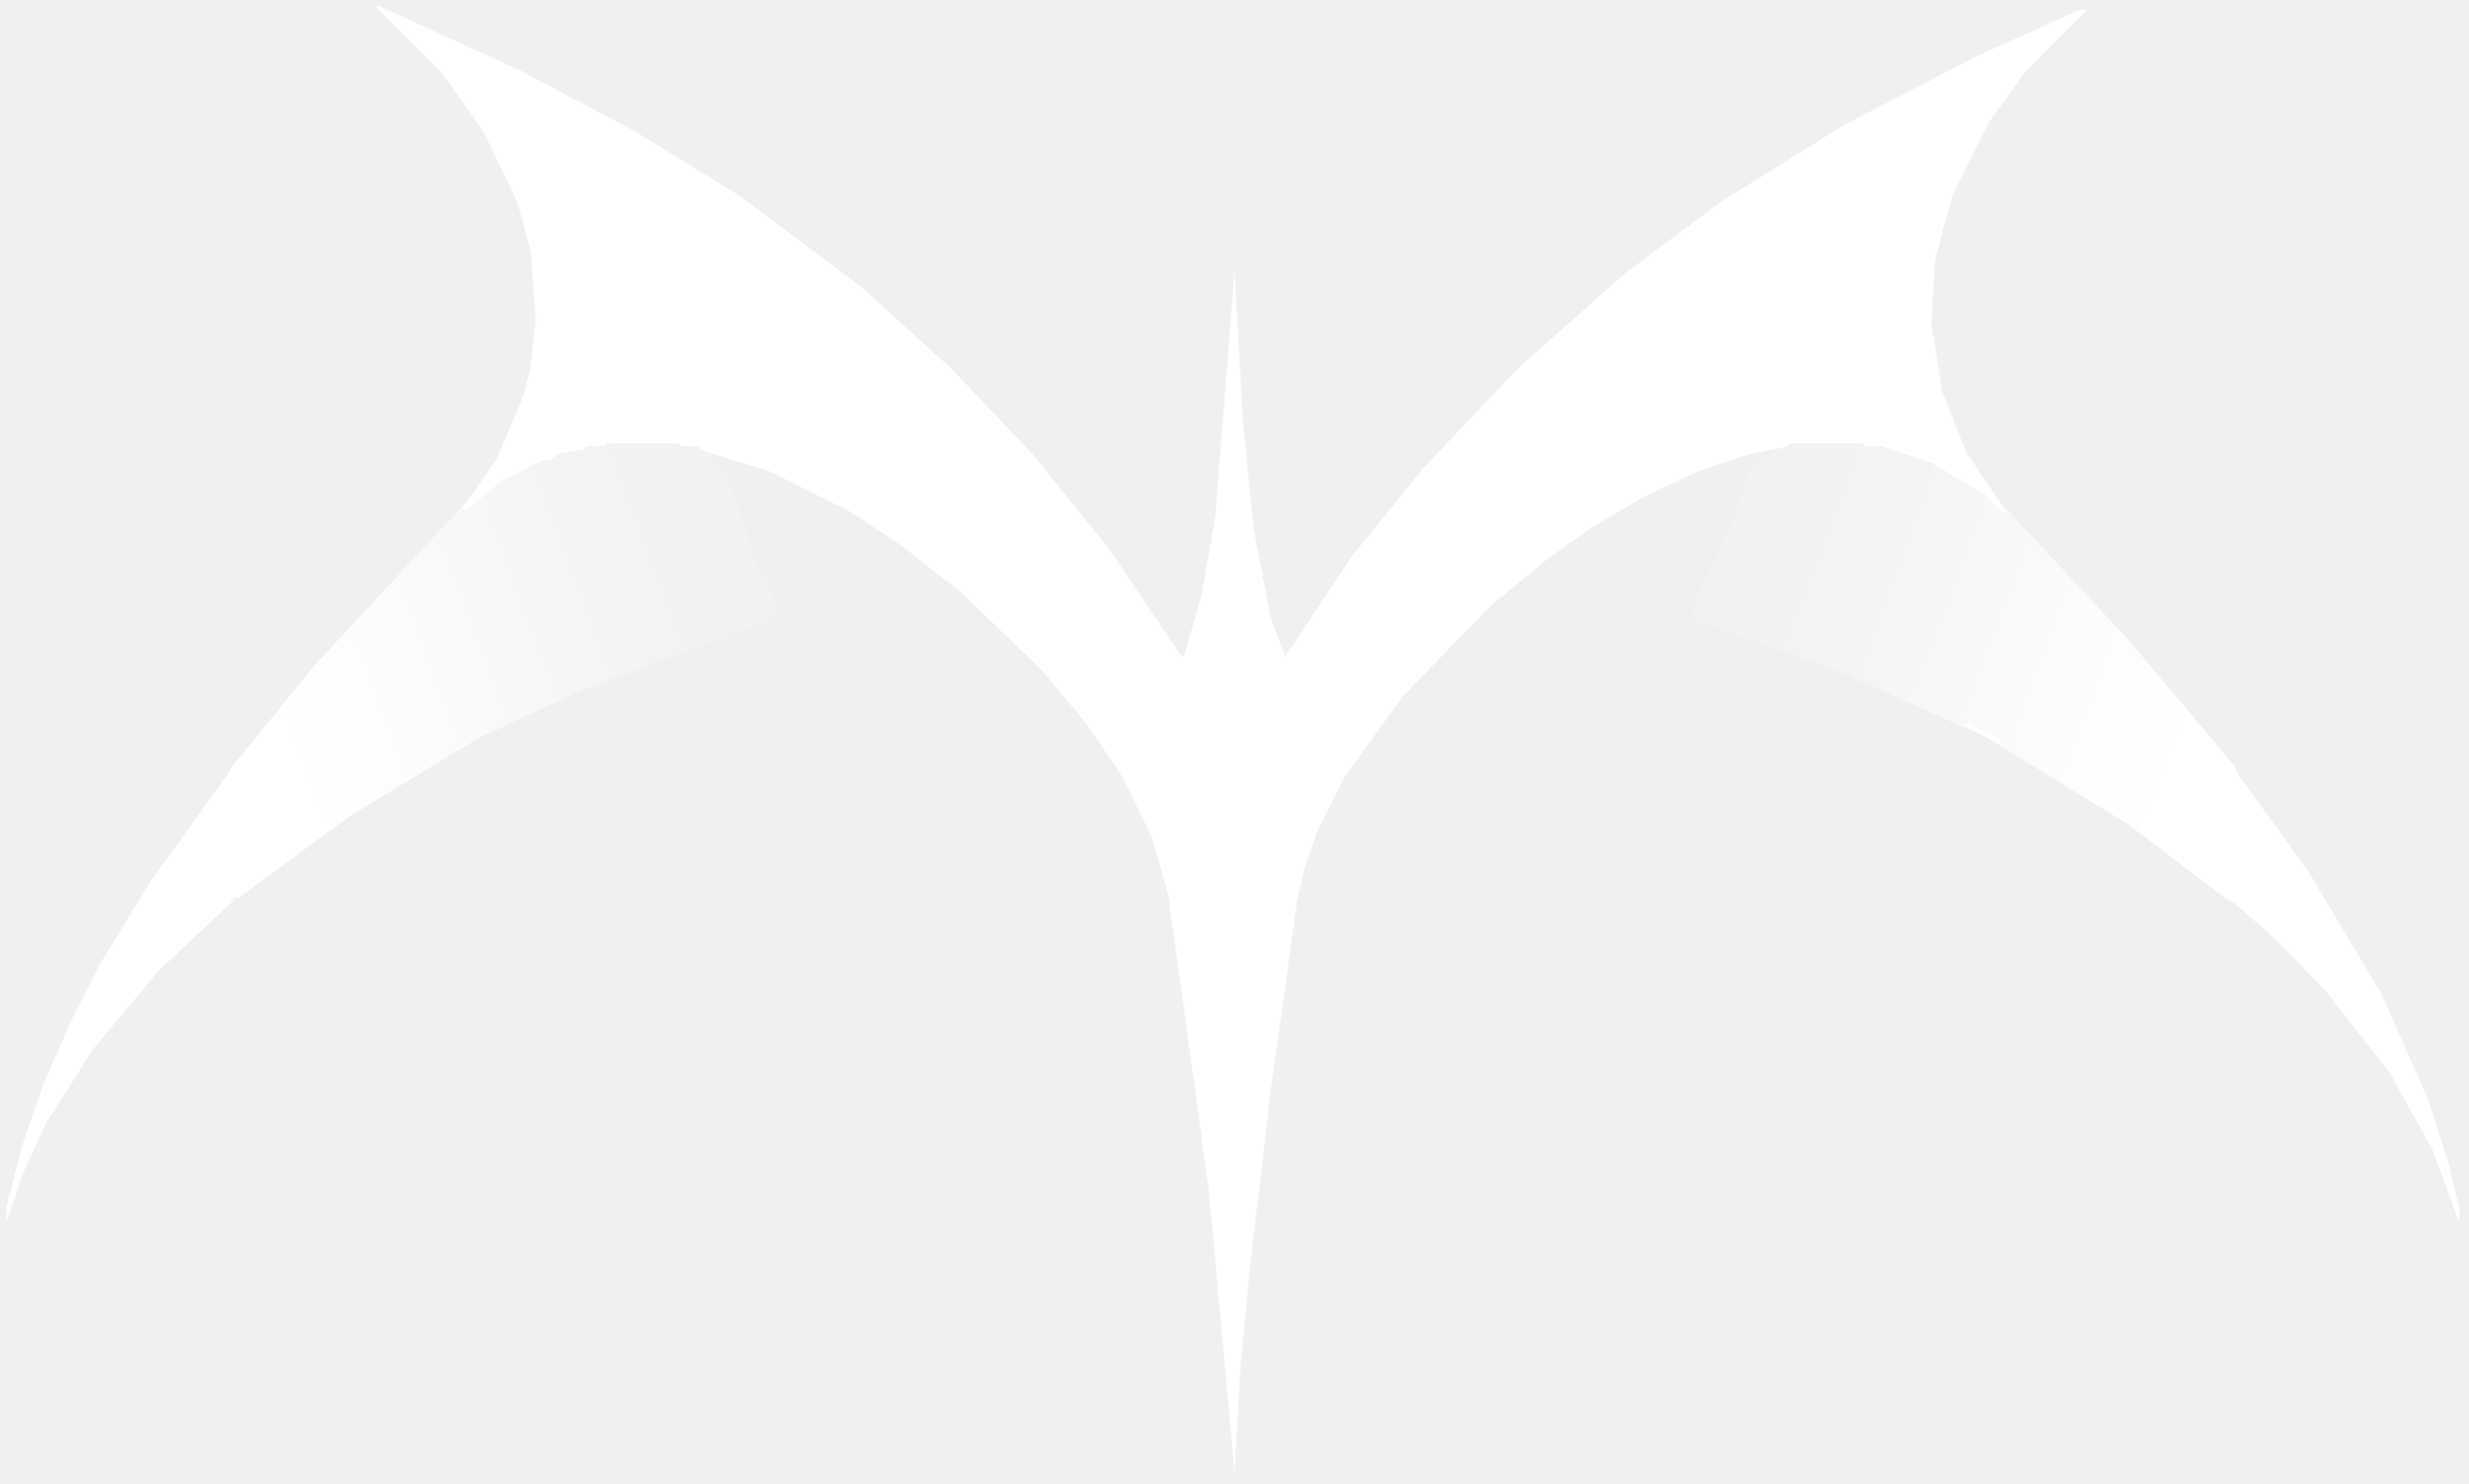
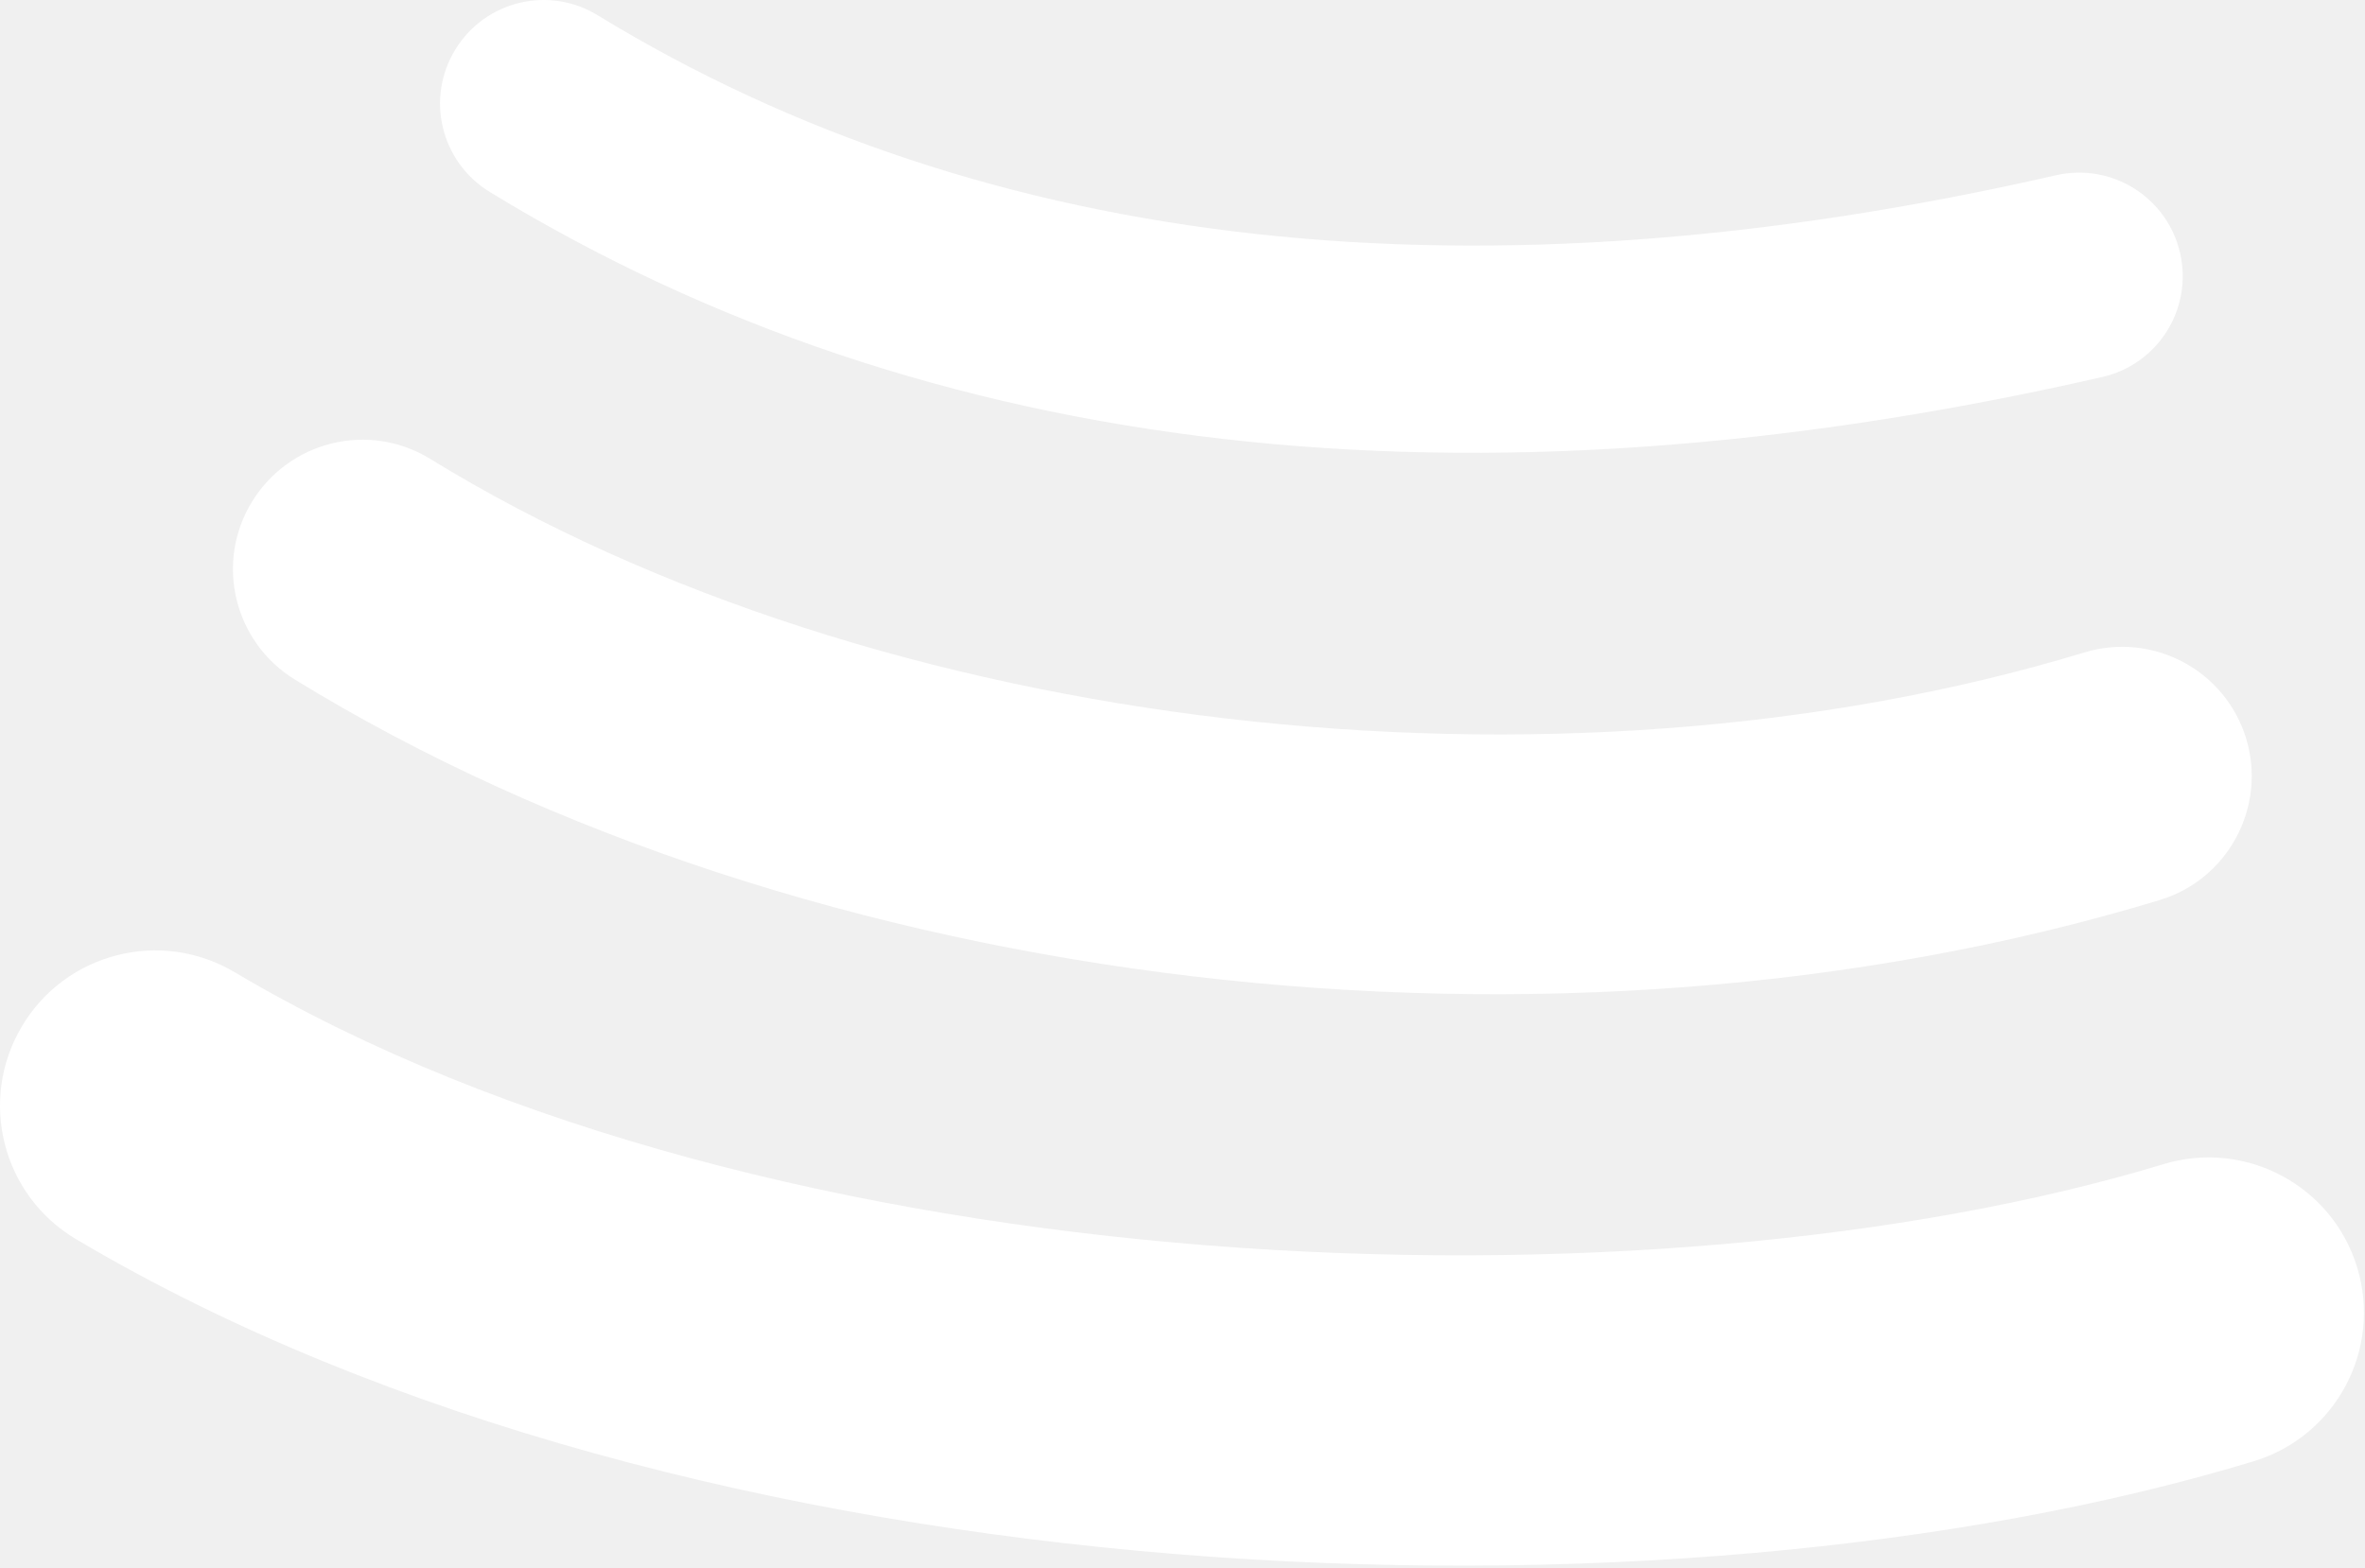
- <svg xmlns="http://www.w3.org/2000/svg" width="732" height="440" viewBox="0 0 732 440" fill="none">
-   <defs>
-     <linearGradient id="apptransLeft" x1="324.6" y1="624.9" x2="479.9" y2="566.8" gradientUnits="userSpaceOnUse">
-       <stop offset="0%" stop-color="#ffffff" stop-opacity="1.0" />
-       <stop offset="10%" stop-color="#ffffff" stop-opacity="0.976" />
-       <stop offset="20%" stop-color="#ffffff" stop-opacity="0.914" />
-       <stop offset="30%" stop-color="#ffffff" stop-opacity="0.816" />
-       <stop offset="40%" stop-color="#ffffff" stop-opacity="0.690" />
-       <stop offset="50%" stop-color="#ffffff" stop-opacity="0.549" />
-       <stop offset="60%" stop-color="#ffffff" stop-opacity="0.412" />
-       <stop offset="70%" stop-color="#ffffff" stop-opacity="0.286" />
-       <stop offset="80%" stop-color="#ffffff" stop-opacity="0.184" />
-       <stop offset="90%" stop-color="#ffffff" stop-opacity="0.122" />
-       <stop offset="100%" stop-color="#ffffff" stop-opacity="0.102" />
-     </linearGradient>
-     <linearGradient id="apptransRight" x1="929.4" y1="624.9" x2="774.1" y2="566.8" gradientUnits="userSpaceOnUse">
-       <stop offset="0%" stop-color="#ffffff" stop-opacity="1.0" />
-       <stop offset="10%" stop-color="#ffffff" stop-opacity="0.976" />
-       <stop offset="20%" stop-color="#ffffff" stop-opacity="0.914" />
-       <stop offset="30%" stop-color="#ffffff" stop-opacity="0.816" />
-       <stop offset="40%" stop-color="#ffffff" stop-opacity="0.690" />
-       <stop offset="50%" stop-color="#ffffff" stop-opacity="0.549" />
-       <stop offset="60%" stop-color="#ffffff" stop-opacity="0.412" />
-       <stop offset="70%" stop-color="#ffffff" stop-opacity="0.286" />
-       <stop offset="80%" stop-color="#ffffff" stop-opacity="0.184" />
-       <stop offset="90%" stop-color="#ffffff" stop-opacity="0.122" />
-       <stop offset="100%" stop-color="#ffffff" stop-opacity="0.102" />
-     </linearGradient>
-   </defs>
-   <g transform="translate(-261, -416)">
-     <path fill="#ffffff" d="M627.0,852.6 L619.4,769.0 L607.3,681.0 L602.4,664.0 L593.5,646.0 L583.4,631.0 L570.1,615.0 L546.0,591.7 L528.0,577.6 L513.0,567.7 L489.0,555.7 L469.0,549.6 L468.0,548.4 L463.0,548.3 L462.0,547.4 L441.0,547.4 L440.0,548.3 L435.0,548.4 L434.0,549.3 L427.0,550.4 L424.0,552.4 L422.0,552.4 L410.0,558.4 L399.0,567.4 L397.9,567.0 L408.3,552.0 L416.3,533.0 L418.3,525.0 L419.8,511.0 L418.4,491.0 L414.4,476.0 L404.3,455.0 L392.3,438.0 L372.5,418.0 L373.0,417.6 L415.0,436.8 L449.0,454.8 L480.0,473.9 L516.0,500.8 L542.7,525.0 L567.0,550.5 L590.0,579.0 L610.8,610.0 L612.0,610.6 L617.4,592.0 L621.3,569.0 L627.0,496.6 L629.6,542.0 L632.7,573.0 L637.7,599.0 L642.0,610.8 L661.8,581.0 L682.8,555.0 L711.3,525.0 L743.0,496.9 L771.0,476.0 L808.0,452.9 L847.0,432.7 L878.0,418.7 L879.6,419.0 L861.7,437.0 L850.8,452.0 L839.8,474.0 L834.7,493.0 L833.6,512.0 L836.8,532.0 L843.9,550.0 L856.0,568.0 L855.0,568.3 L849.0,562.4 L834.0,553.4 L819.0,548.4 L814.0,548.3 L813.0,547.4 L792.0,547.4 L790.0,548.7 L780.0,550.6 L765.0,555.5 L748.0,563.5 L733.0,572.4 L720.0,581.6 L703.0,595.6 L677.0,622.4 L659.9,646.0 L651.7,662.0 L647.6,674.0 L645.6,683.0 L637.8,739.0 L631.7,791.0 L628.8,821.0Z M854.0,636.7 L842.9,631.0 L845.0,630.7 L853.0,634.7 L854.4,636.0Z M263.0,778.4 L262.9,774.0 L267.8,755.0 L274.0,737.1 L282.9,717.0 L291.0,701.3 L305.9,677.0 L329.0,644.9 L329.4,682.0 L330.3,683.0 L307.9,704.0 L288.7,727.0 L274.7,749.0 L267.8,764.0Z M990.0,778.2 L982.2,757.0 L969.4,734.0 L950.0,709.3 L936.0,694.9 L923.7,684.0 L924.6,683.0 L925.0,646.3 L945.1,674.0 L967.2,711.0 L981.0,742.3 L987.2,762.0 L990.3,775.0Z" />
-     <path fill="url(#apptransLeft)" d="M332.0,682.1 L328.0,682.5 L326.6,679.0 L326.6,651.0 L329.3,644.0 L354.0,613.6 L402.0,561.8 L410.0,555.9 L420.0,550.8 L435.0,545.9 L444.0,544.5 L459.0,544.5 L469.0,547.0 L477.4,559.0 L485.0,582.0 L490.3,592.0 L491.2,597.0 L490.0,599.7 L433.0,620.9 L403.0,634.8 L365.0,657.8Z" />
-     <path fill="url(#apptransRight)" d="M926.0,683.5 L924.0,683.9 L921.0,682.5 L892.0,660.5 L850.0,634.7 L808.0,615.9 L764.0,600.0 L762.8,598.0 L763.3,594.0 L774.7,571.0 L779.0,556.2 L793.0,544.9 L811.0,544.6 L819.0,545.9 L834.0,550.9 L850.0,560.7 L891.0,604.6 L923.4,643.0 L927.4,652.0 L927.4,680.0Z" />
-   </g>
+ <svg xmlns="http://www.w3.org/2000/svg" width="730" height="484" viewBox="0 0 730 484" fill="none">
+   <path d="M6.737 316.937C20.201 294.159 49.699 286.649 72.403 300.174H72.428C237.603 398.282 510.121 407.302 667.823 359.439C693.147 351.759 719.927 366.055 727.602 391.378C735.276 416.715 720.992 443.477 695.649 451.176C514.618 506.132 213.674 495.514 23.506 382.622C0.679 369.103 -6.788 339.685 6.737 316.937ZM77.814 154.865C89.38 136.046 113.982 130.11 132.77 141.676C270.528 226.369 480.519 250.891 643.46 201.43C664.592 195.047 686.911 206.957 693.324 228.052C699.689 249.184 687.774 271.46 666.679 277.886C480.555 334.36 249.169 307.004 90.971 209.79C72.183 198.224 66.247 173.628 77.814 154.865ZM140.542 15.301C149.722 0.246 169.428 -4.528 184.482 4.713C304.811 78.213 456.29 94.859 634.684 54.101C651.874 50.184 669.01 60.955 672.927 78.152C676.862 95.349 666.134 112.484 648.9 116.401C453.677 161.021 286.219 141.799 151.129 59.242C136.074 50.001 131.301 30.356 140.542 15.301Z" fill="white" />
</svg>
